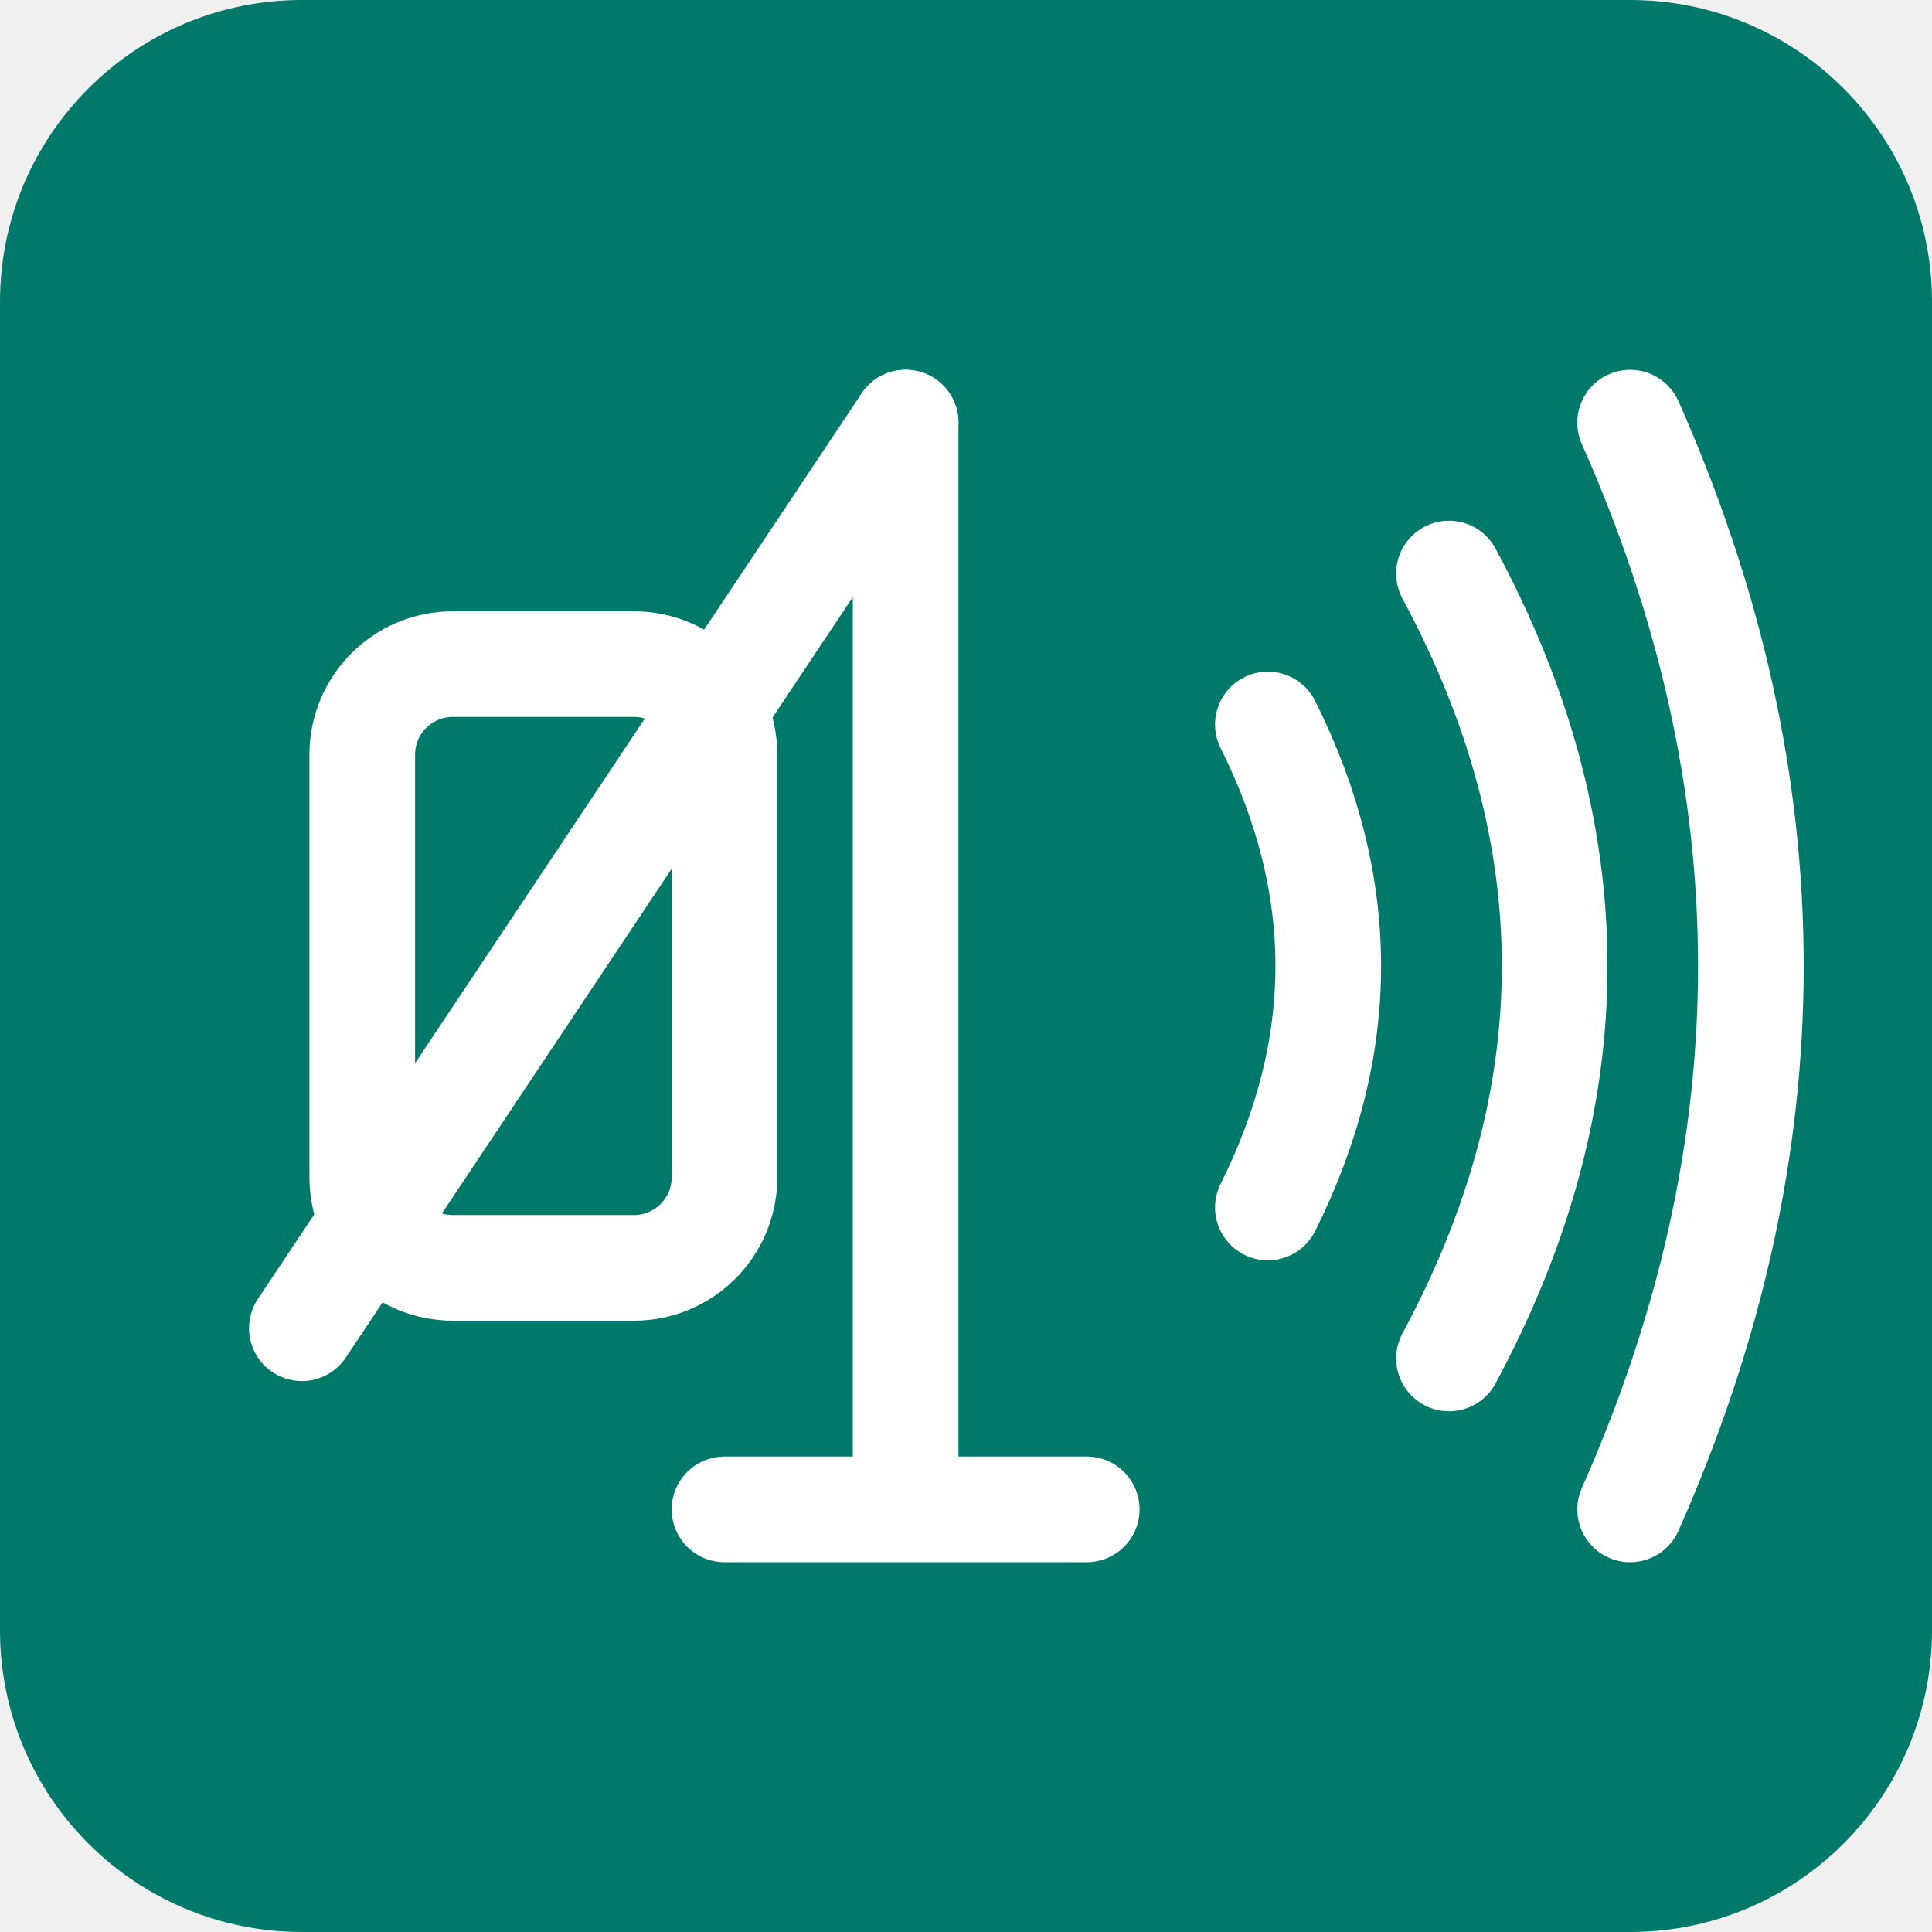
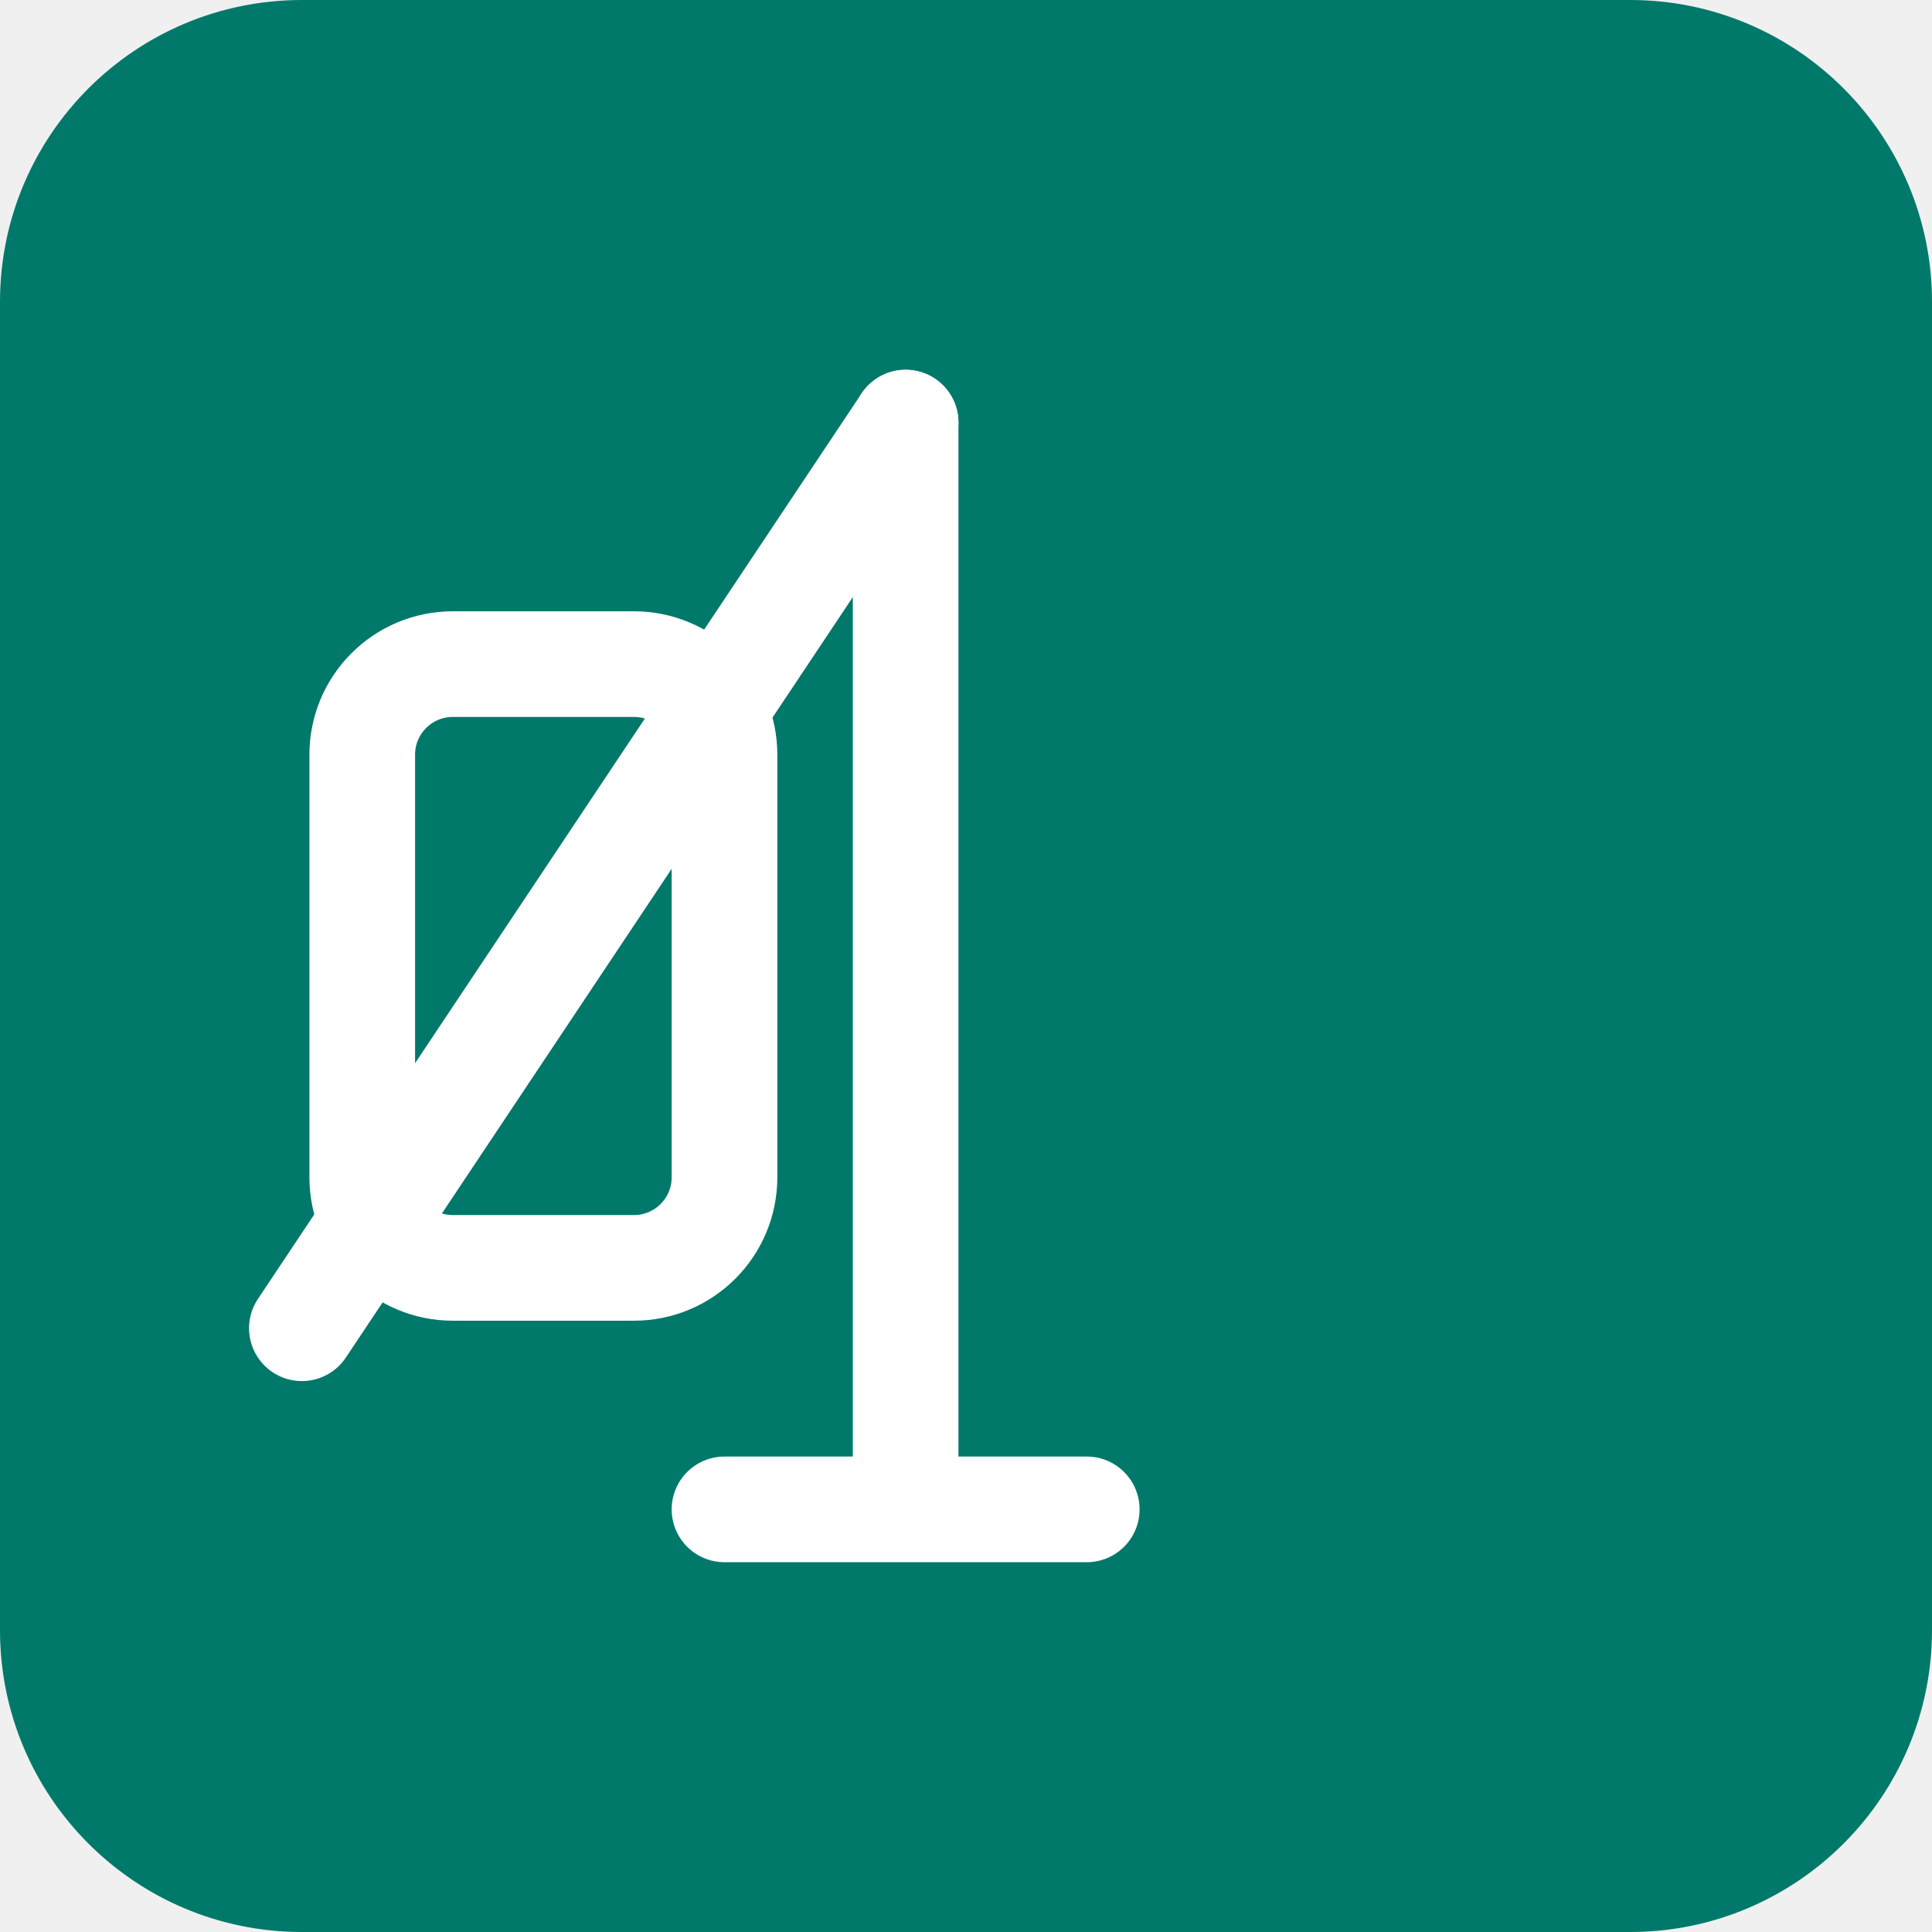
<svg xmlns="http://www.w3.org/2000/svg" viewBox="0 0 64 64">
  <rect x="0" y="0" width="64" height="64" rx="10" ry="10" fill="#00796B" />
  <g fill="none" stroke="#ffffff" stroke-width="3.5" stroke-linecap="round" stroke-linejoin="round">
    <rect x="12" y="22" width="12" height="20" rx="3" ry="3" />
    <path d="M 30 14 L 30 50 M 24 50 L 36 50" />
    <line x1="30" y1="14" x2="10" y2="44" />
-     <path d="M 42 24 Q 46 32 42 40" />
-     <path d="M 48 19 Q 55 32 48 45" />
-     <path d="M 54 14 Q 62 32 54 50" />
  </g>
</svg>
